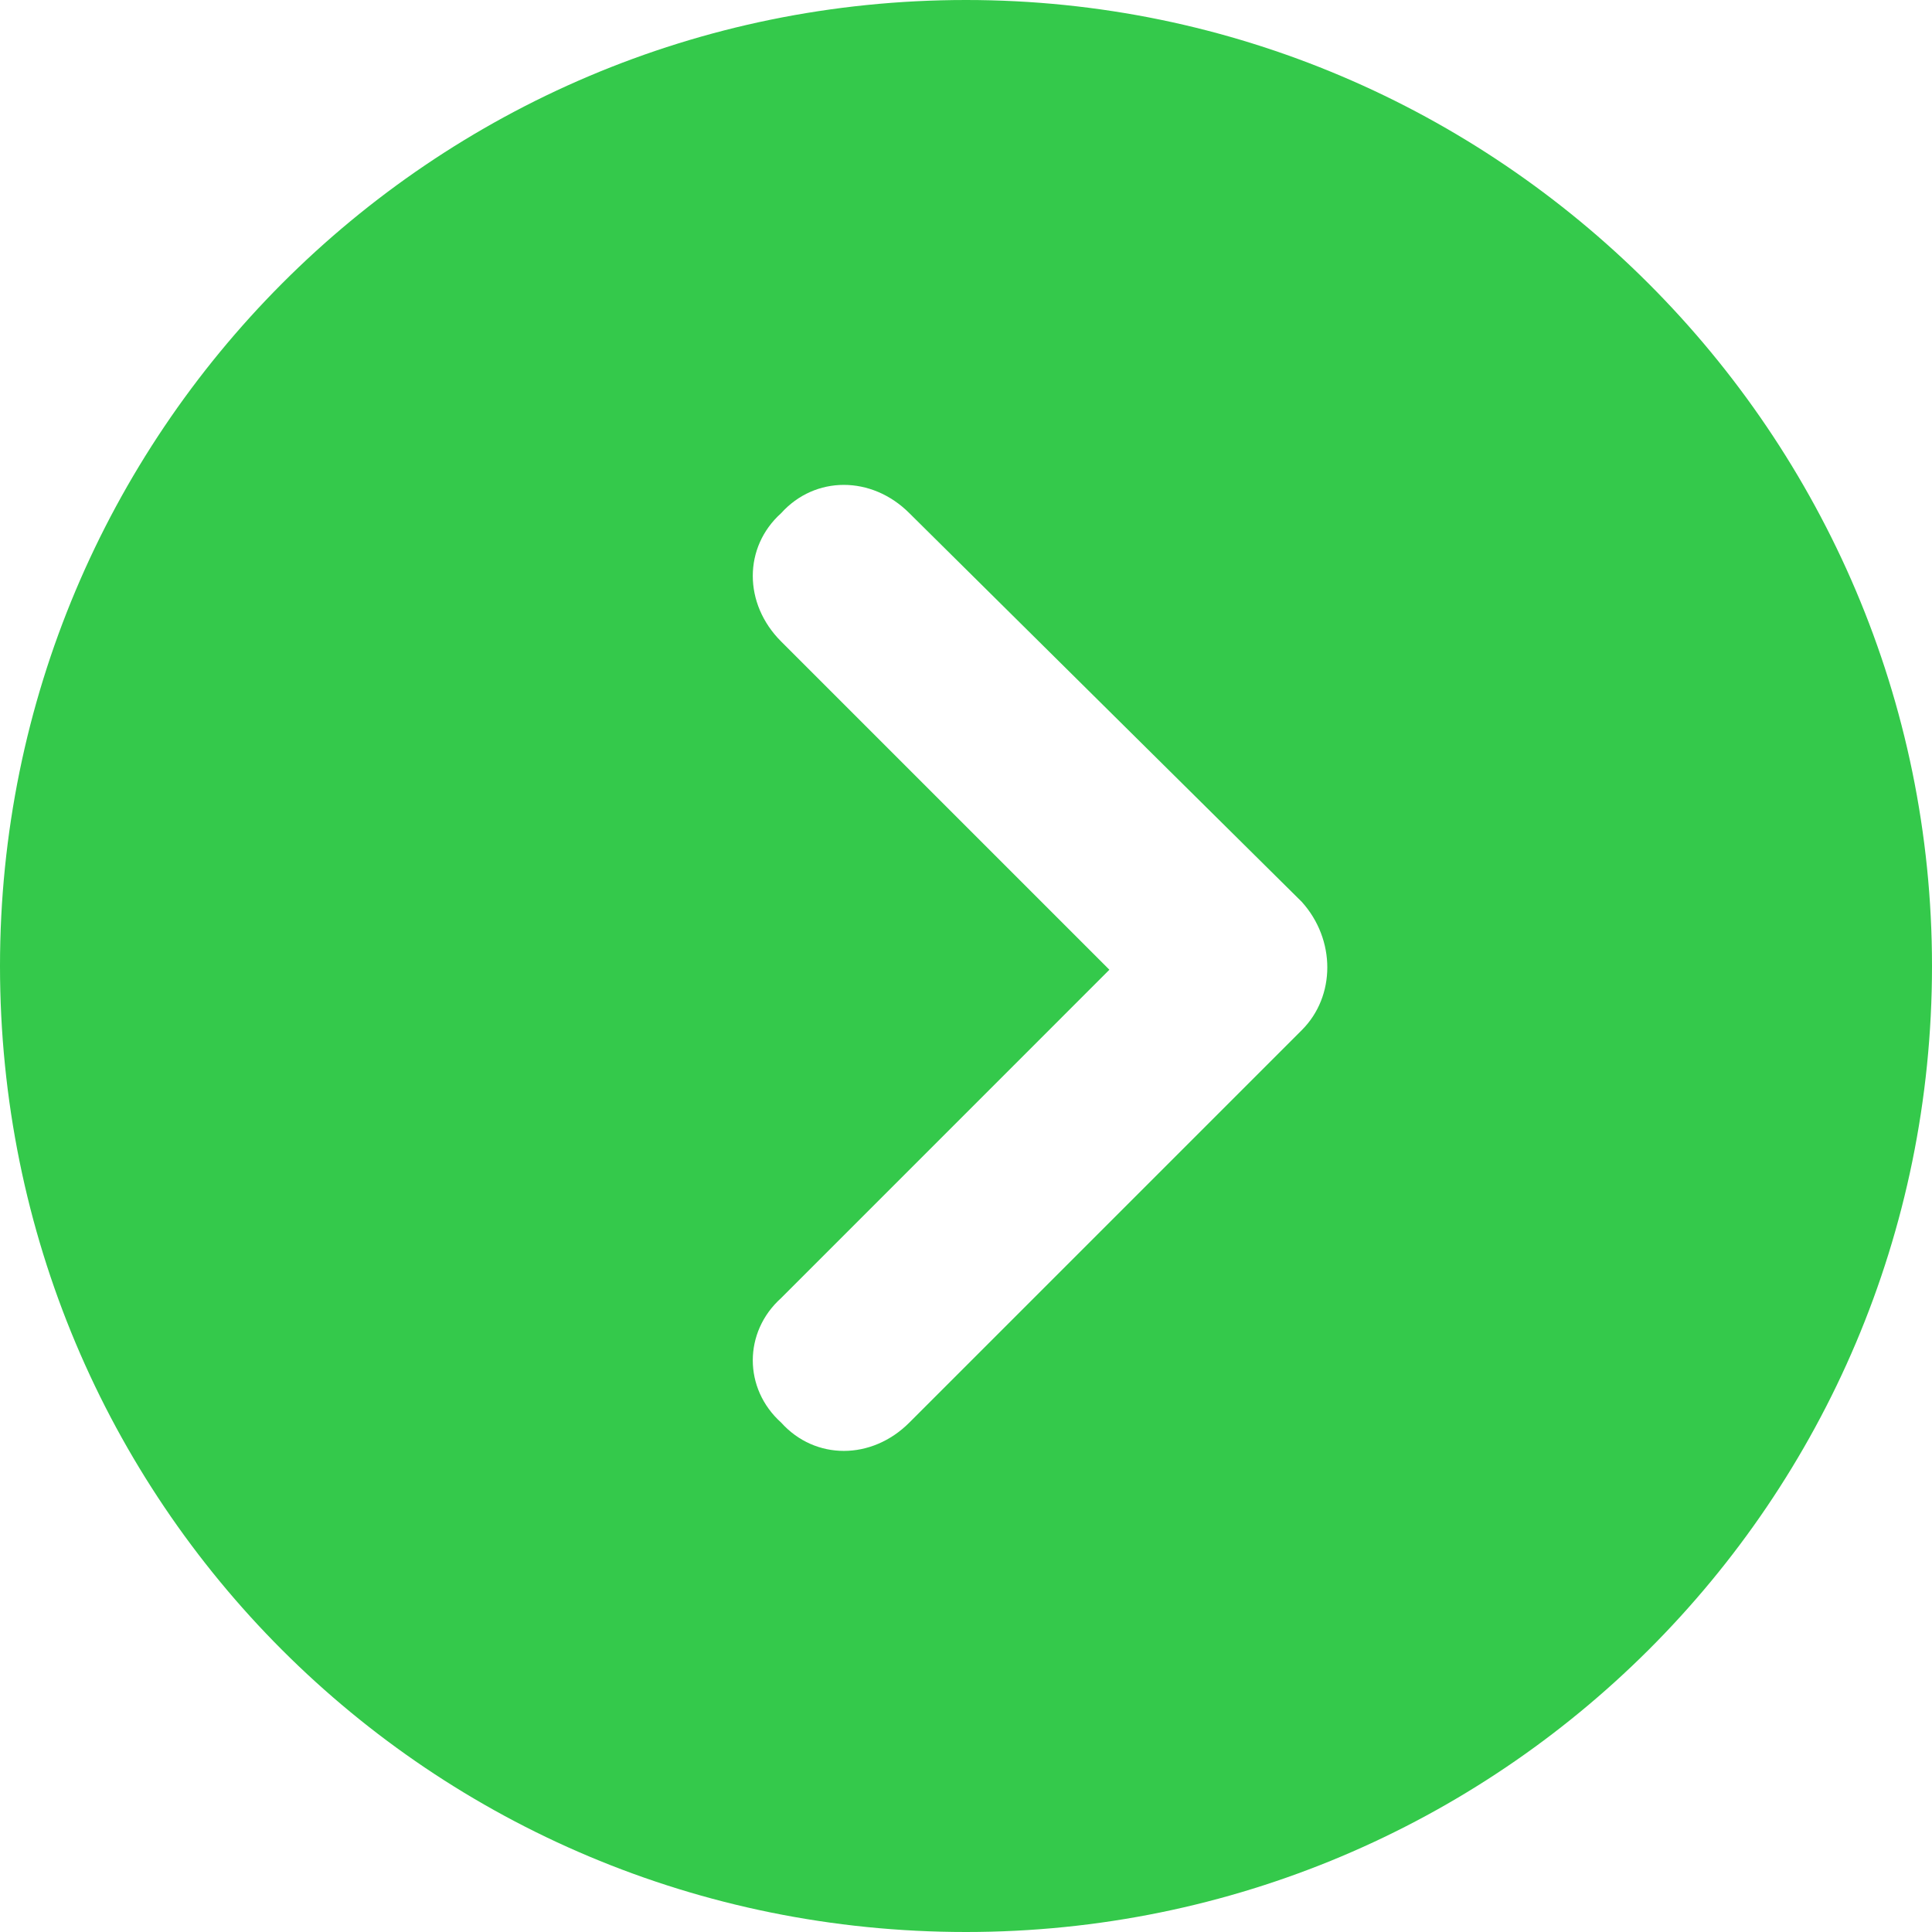
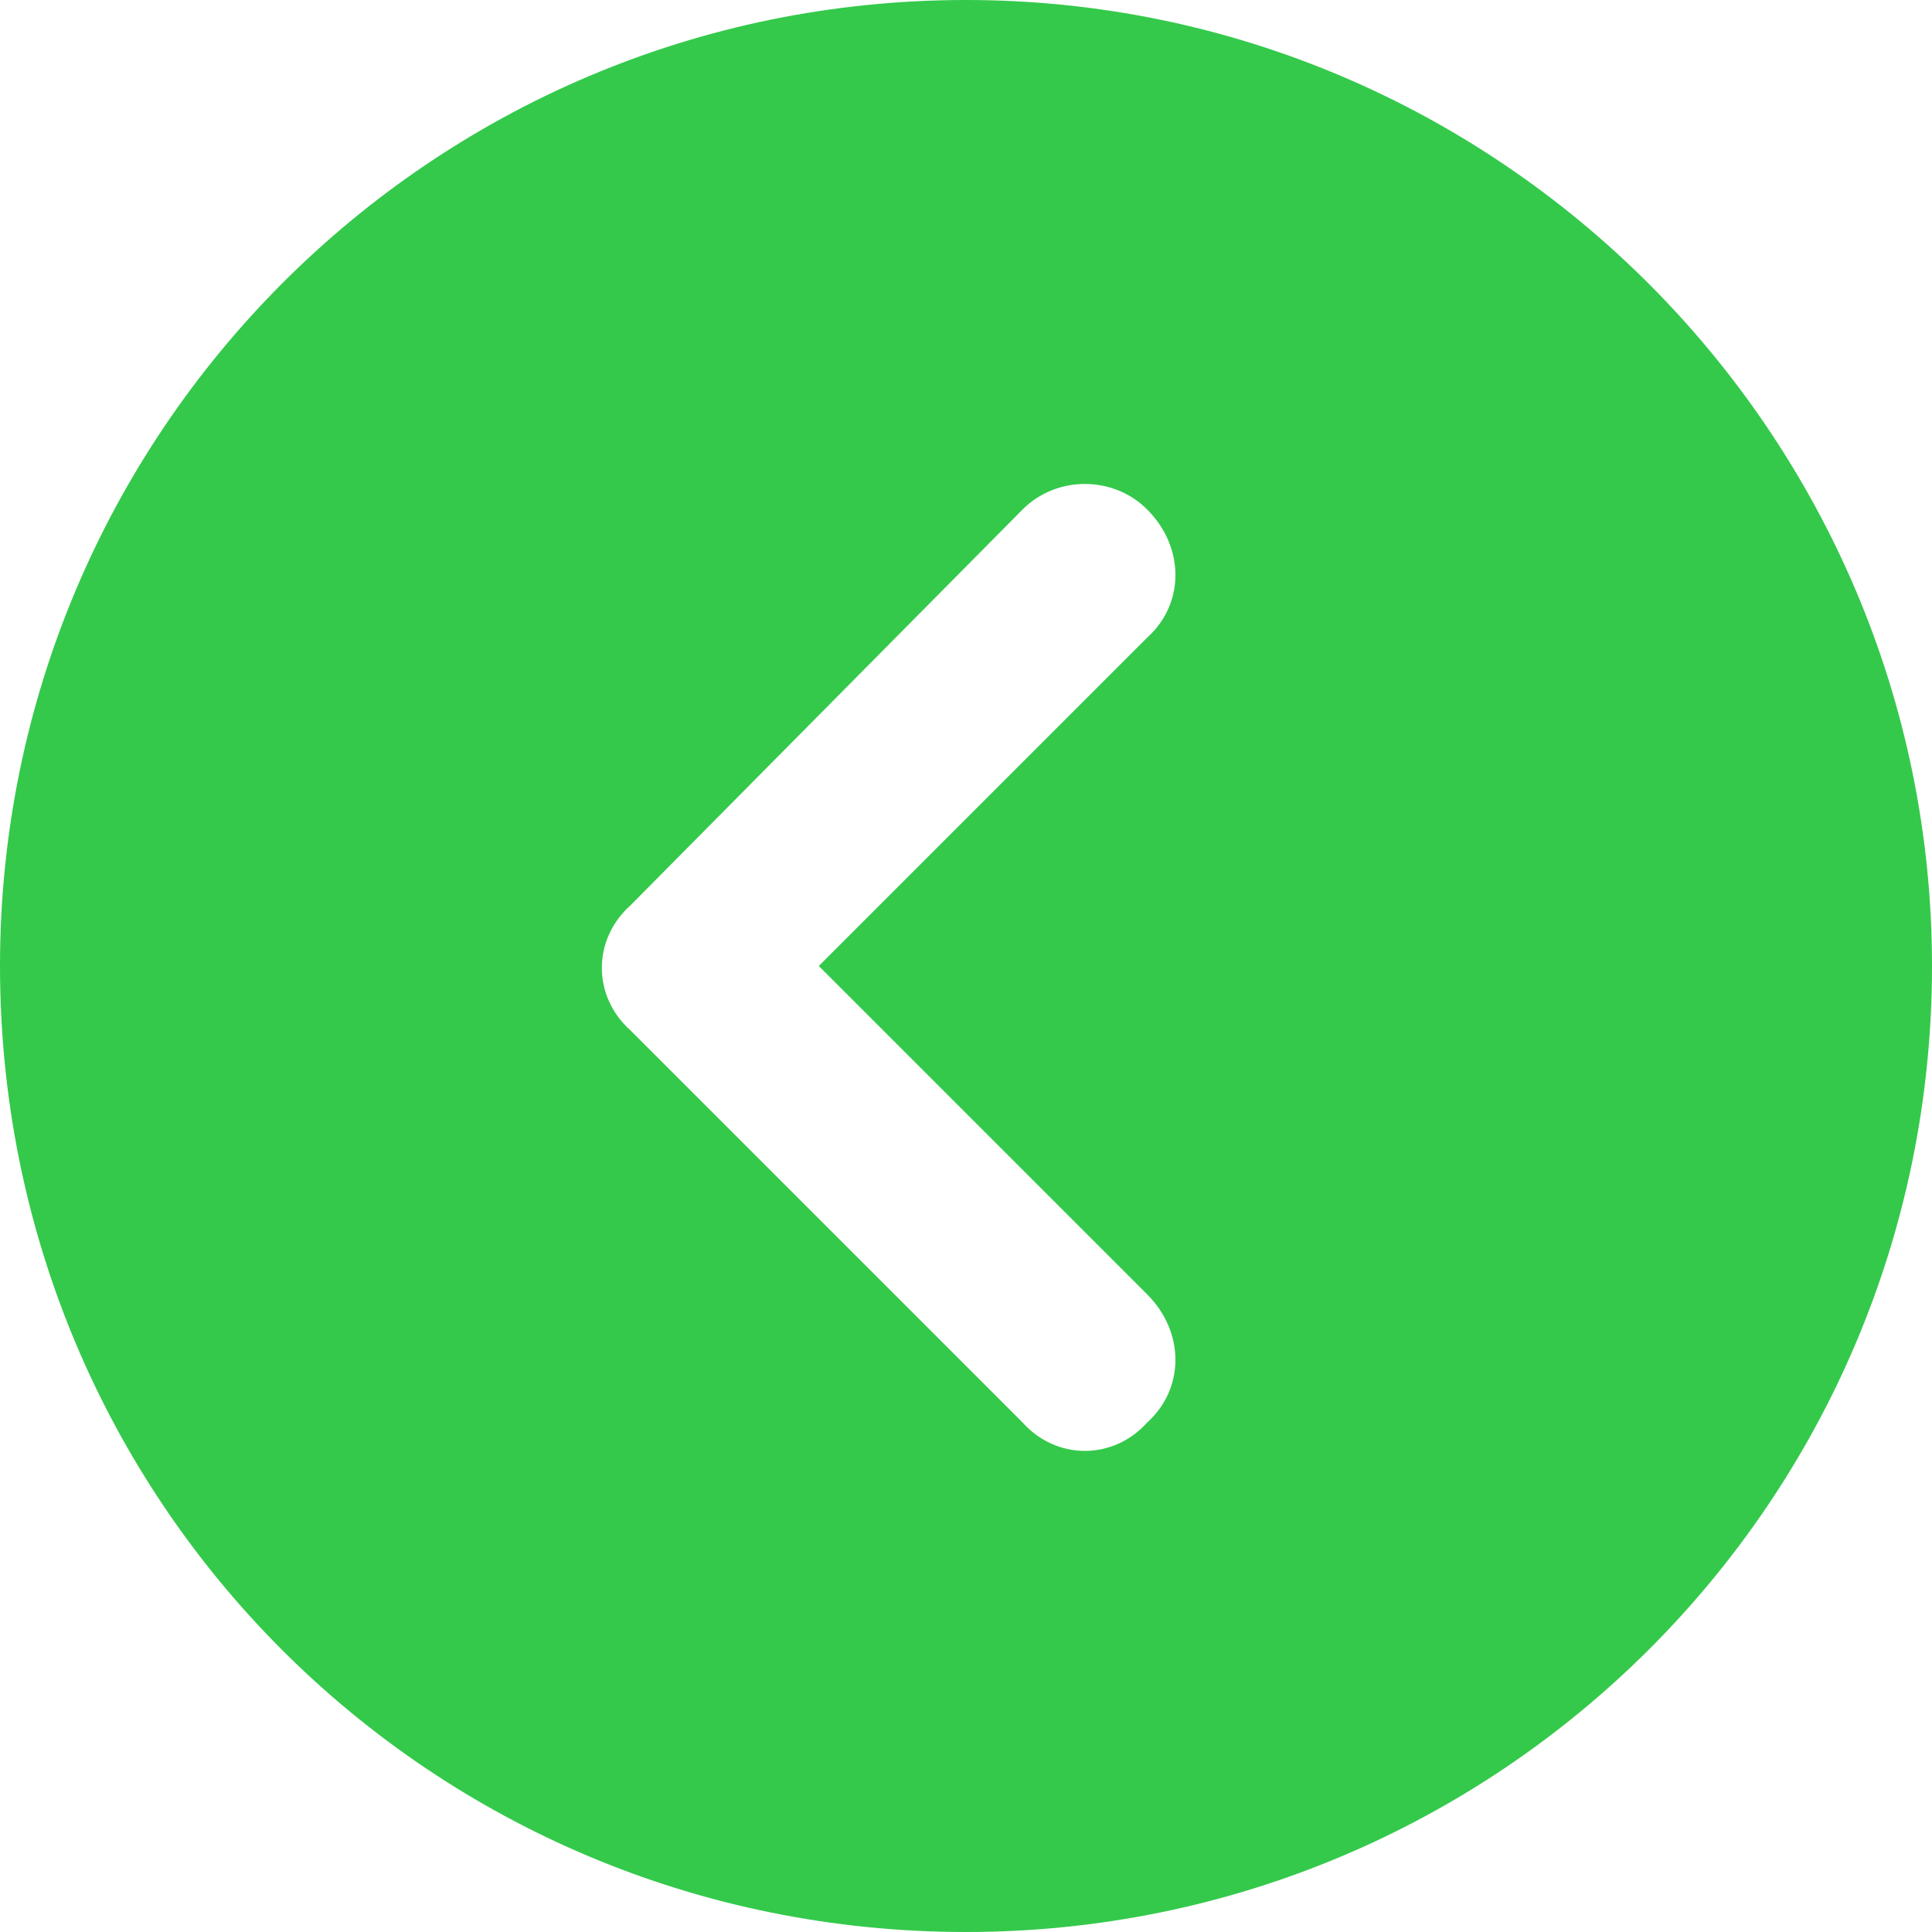
<svg xmlns="http://www.w3.org/2000/svg" width="32" height="32" viewBox="0 0 32 32" fill="none">
-   <path d="M0 16C0 24.875 7.125 32 16 32C24.812 32 32 24.875 32 16C32 7.188 24.812 0 16 0C7.125 0 0 7.188 0 16ZM15.062 23.562C14.438 24.188 13.5 24.188 12.938 23.562C12.312 23 12.312 22.062 12.938 21.5L18.375 16.062L12.938 10.625C12.312 10 12.312 9.062 12.938 8.5C13.5 7.875 14.438 7.875 15.062 8.5L21.562 14.938C22.125 15.562 22.125 16.5 21.562 17.062L15.062 23.562Z" fill="#34C94B" />
+   <path d="M32 16C32 7.188 24.812 0 16 0C7.125 0 0 7.188 0 16C0 24.875 7.125 32 16 32C24.812 32 32 24.875 32 16ZM16.938 8.438C17.5 7.875 18.438 7.875 19 8.438C19.625 9.062 19.625 10 19 10.562L13.562 16L19 21.438C19.625 22.062 19.625 23 19 23.562C18.438 24.188 17.5 24.188 16.938 23.562L10.438 17.062C9.812 16.5 9.812 15.562 10.438 15L16.938 8.438Z" fill="#34C94B" />
</svg>
